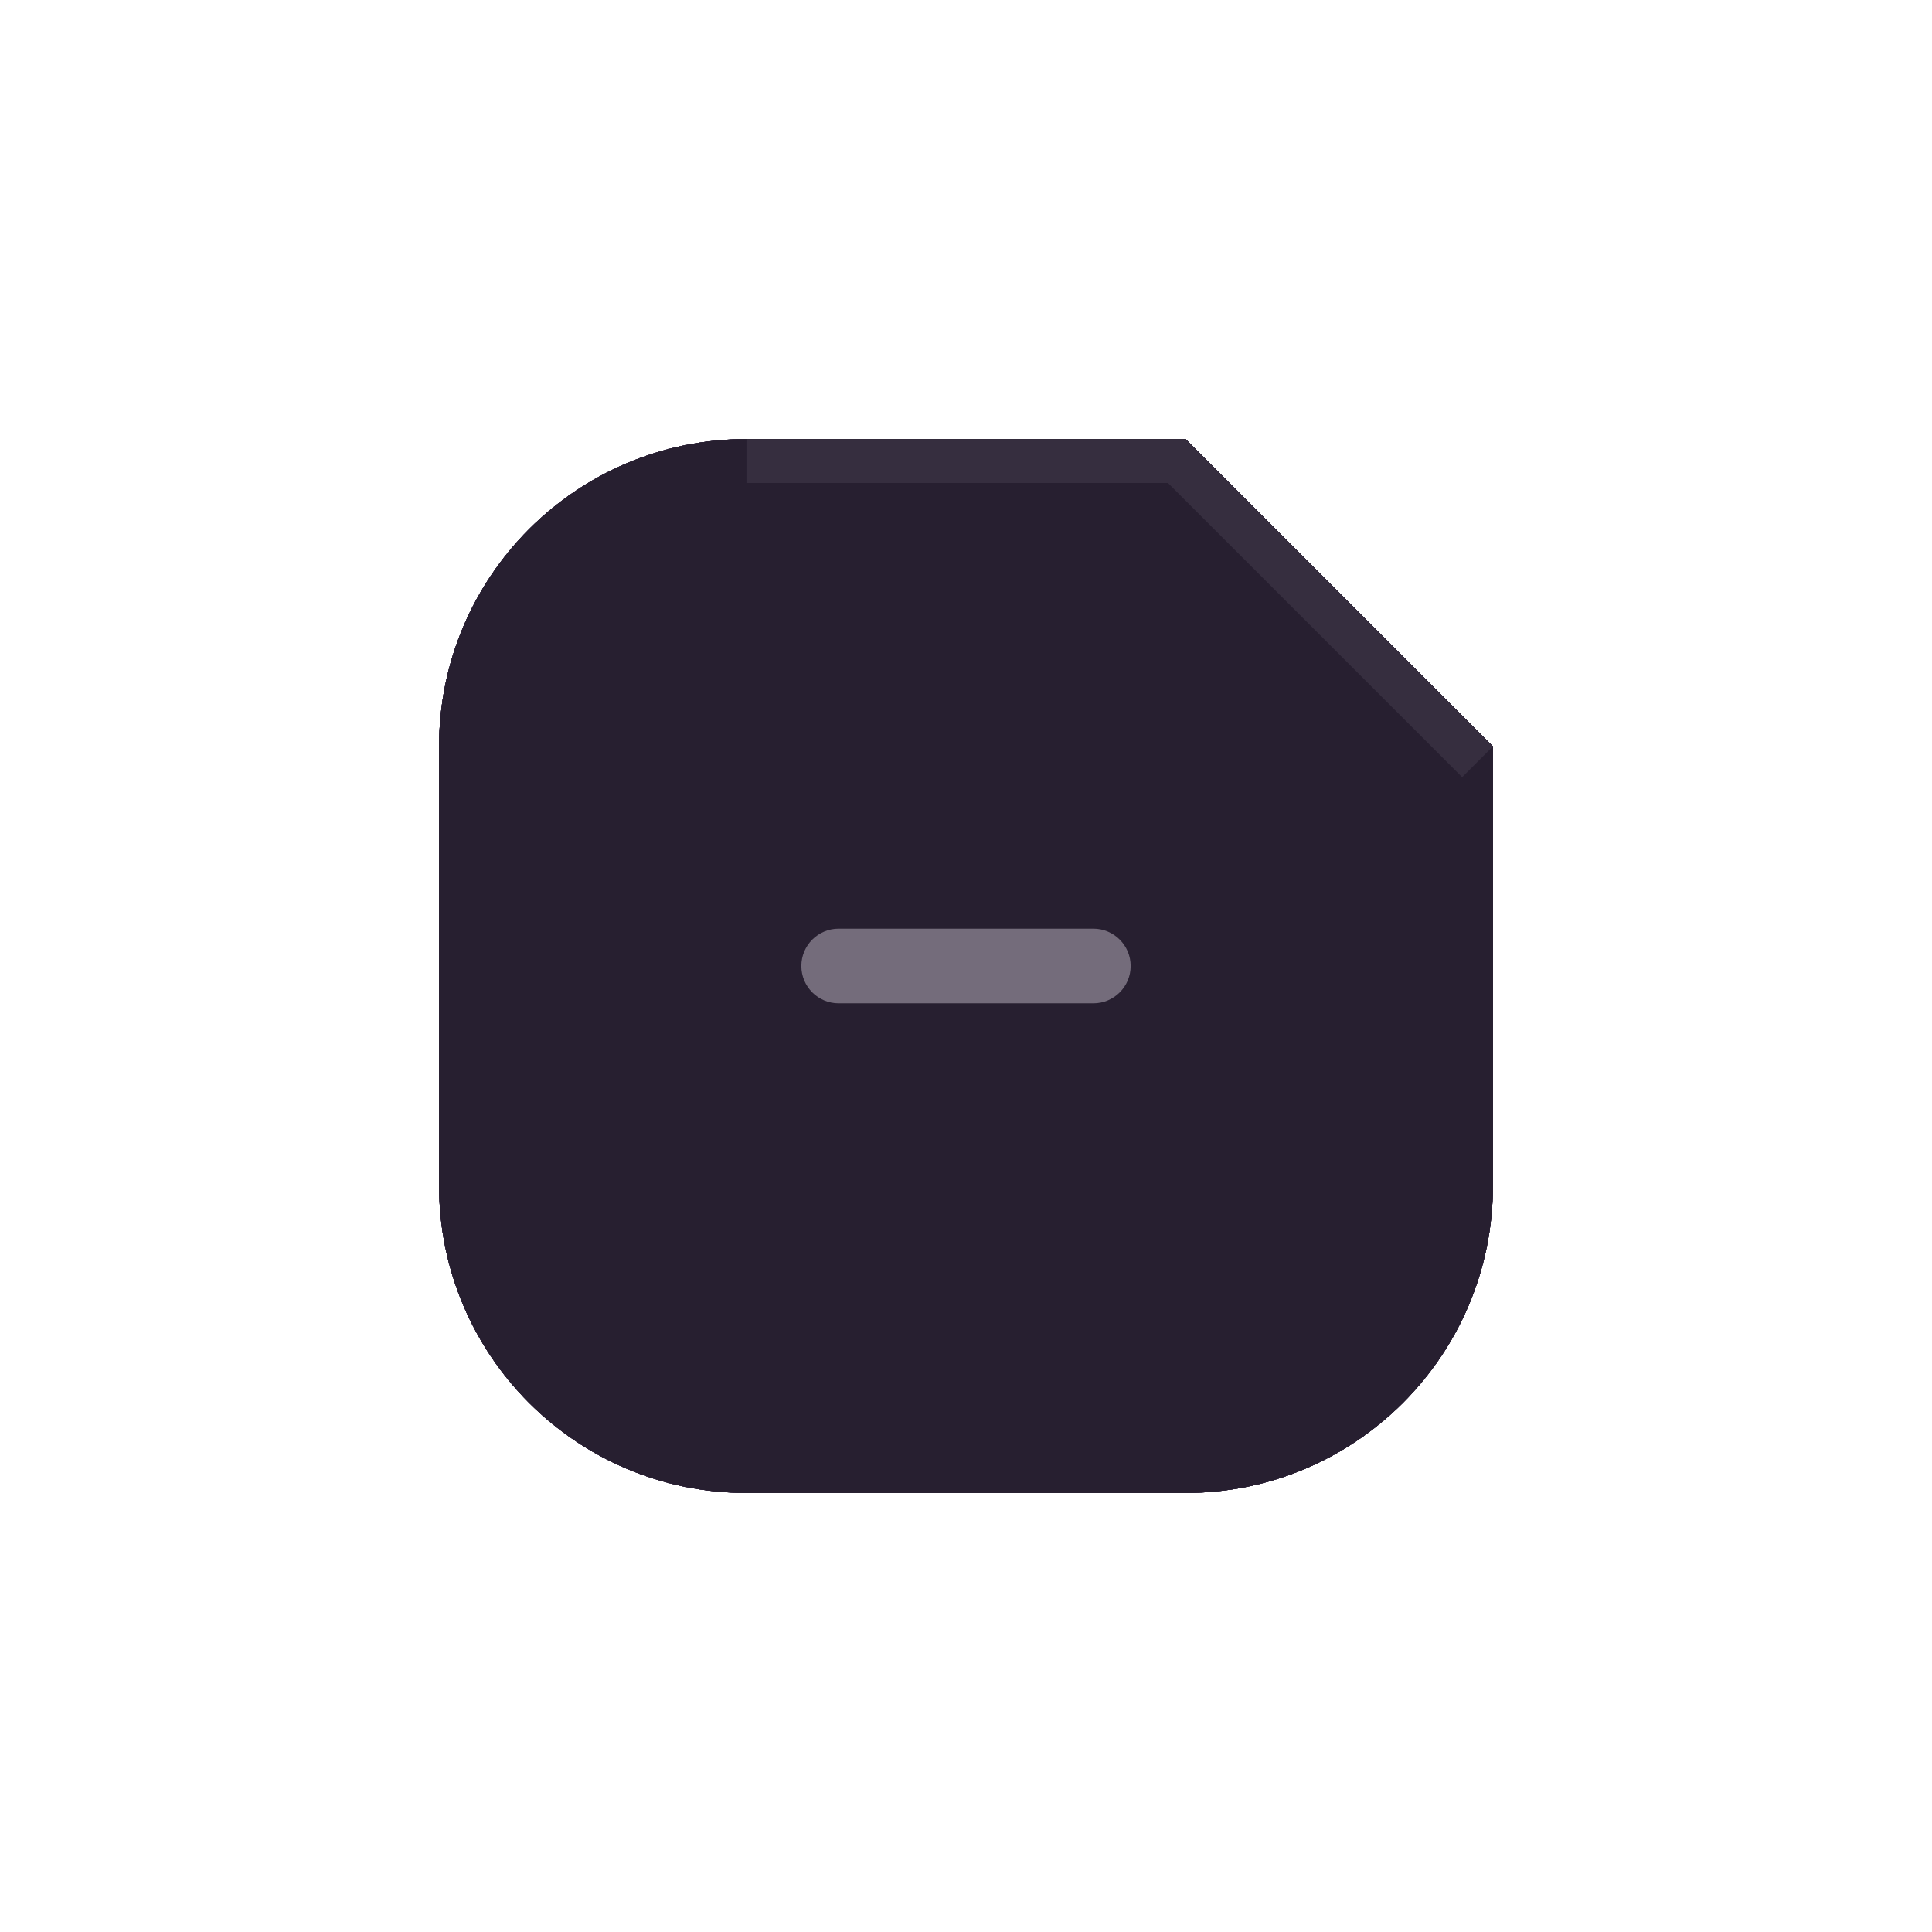
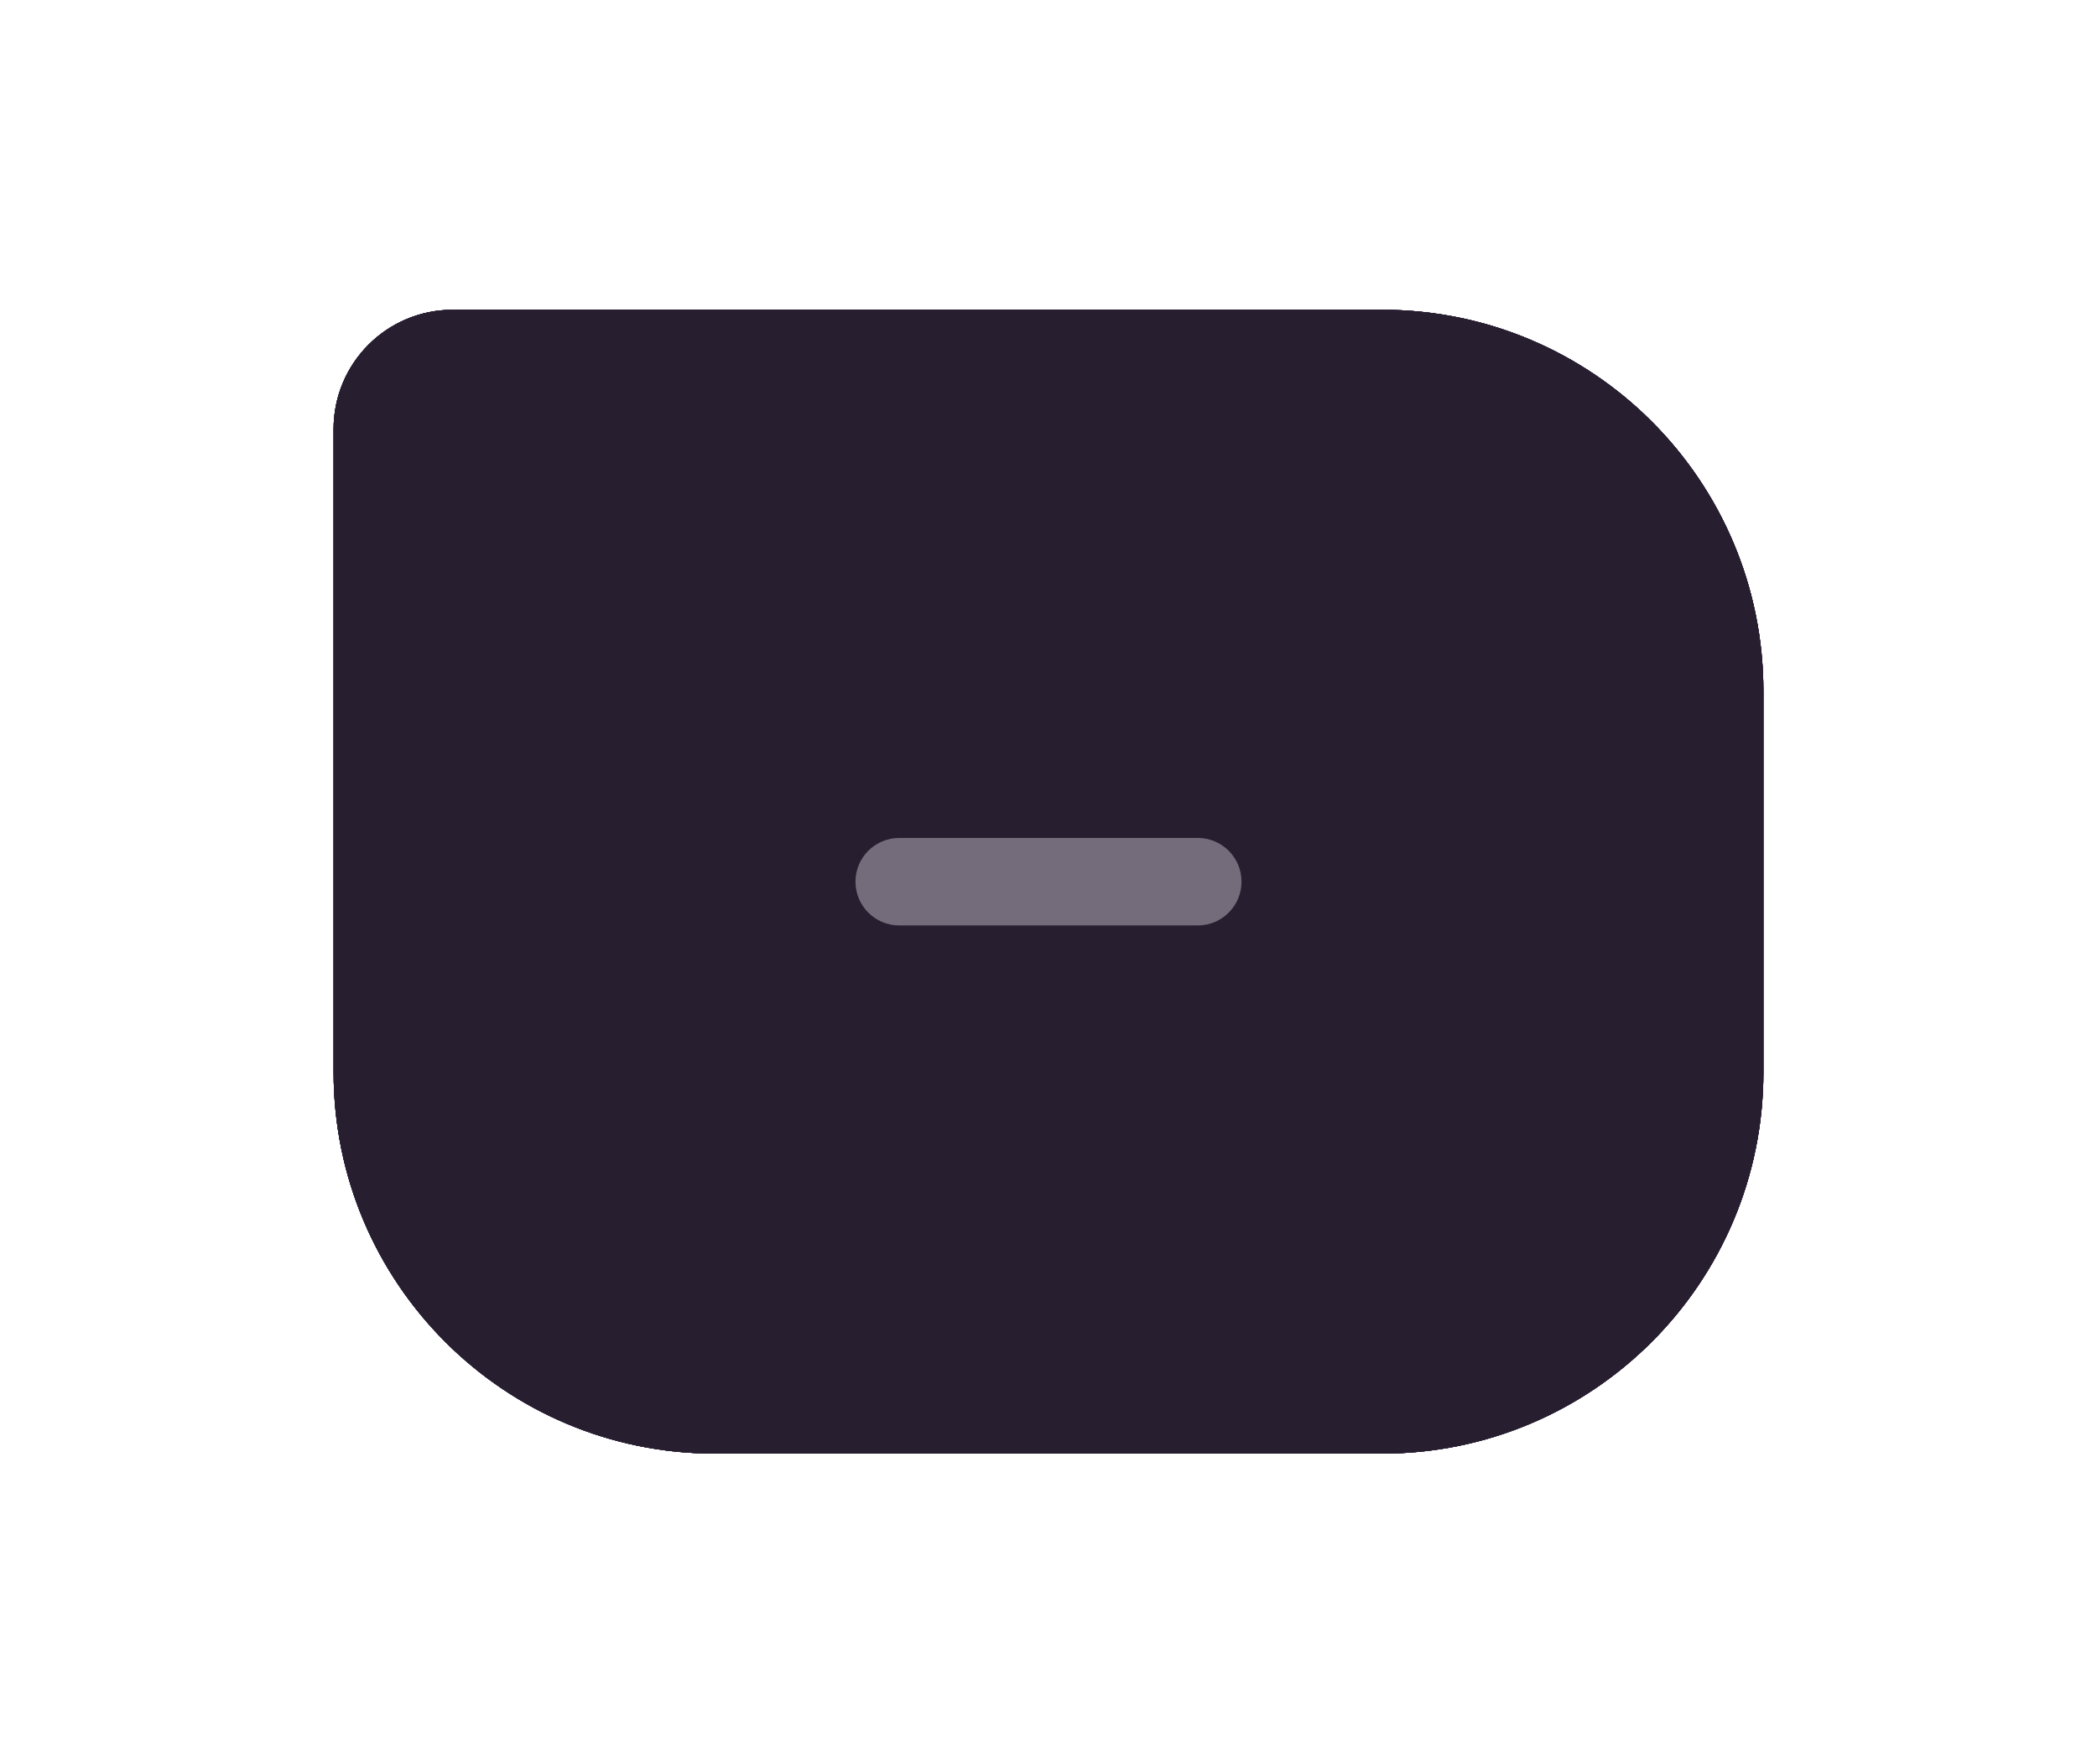
- <svg xmlns="http://www.w3.org/2000/svg" width="44" height="44" viewBox="0 0 44 44">
+ <svg xmlns="http://www.w3.org/2000/svg" width="44" height="37" viewBox="0 0 44 37">
  <g id="active-center">
-     <rect width="44" height="44" fill="#000" fill-opacity="0" />
+     <rect width="44" height="37" fill="#000" fill-opacity="0" />
    <g>
-       <path data-moos-role="face" d="M17 10H27L34 17V27A7 7 0 0 1 27 34H17A7 7 0 0 1 10 27V17A7 7 0 0 1 17 10Z" fill="#2F2737" />
-       <path d="M17 10H27L34 17L33.3 17.7L26.6 11H17Z" fill="#564E5D" />
-       <g data-moos-role="glyph" transform="translate(12 12)">
+       <path data-moos-role="face" d="M9.5 6.5H29A8 8 0 0 1 37 14.5V22.5A8 8 0 0 1 29 30.5H15A8 8 0 0 1 7 22.5V9A2.5 2.5 0 0 1 9.5 6.5Z" fill="#322A3A" />
+       <g data-moos-role="glyph" transform="translate(22 18.5) scale(1.08) translate(-10 -10)">
        <rect x="6.25" y="9.15" width="7.5" height="1.7" rx=".85" fill="#F1E9F5" />
      </g>
    </g>
  </g>
  <g id="inactive-center">
-     <rect width="44" height="44" fill="#000" fill-opacity="0" />
+     <rect width="44" height="37" fill="#000" fill-opacity="0" />
    <g>
-       <path data-moos-role="face" d="M17 10H27L34 17V27A7 7 0 0 1 27 34H17A7 7 0 0 1 10 27V17A7 7 0 0 1 17 10Z" fill="#271F30" />
-       <path d="M17 10H27L34 17L33.3 17.7L26.6 11H17Z" fill="#4F4757" />
-       <g data-moos-role="glyph" transform="translate(12 12)">
-         <rect x="6.25" y="9.15" width="7.5" height="1.7" rx=".85" fill="#F1E9F5" />
+       <path data-moos-role="face" d="M9.5 6.5H29A8 8 0 0 1 37 14.5V22.5A8 8 0 0 1 29 30.5H15A8 8 0 0 1 7 22.5V9A2.5 2.5 0 0 1 9.5 6.5Z" fill="#292132" />
+       <g data-moos-role="glyph" transform="translate(22 18.5) scale(1.08) translate(-10 -10)">
+         <rect x="6.25" y="9.15" width="7.5" height="1.7" rx=".85" fill="#9D95A3" />
      </g>
    </g>
  </g>
  <g id="hover-center">
-     <rect width="44" height="44" fill="#000" fill-opacity="0" />
+     <rect width="44" height="37" fill="#000" fill-opacity="0" />
    <g>
-       <path data-moos-role="face" d="M17 10H27L34 17V27A7 7 0 0 1 27 34H17A7 7 0 0 1 10 27V17A7 7 0 0 1 17 10Z" fill="#3D2B4F" />
-       <path d="M17 10H27L34 17L33.3 17.7L26.6 11H17Z" fill="#615170" />
-       <g data-moos-role="glyph" transform="translate(12 12)">
+       <path data-moos-role="face" d="M9.5 6.5H29A8 8 0 0 1 37 14.5V22.5A8 8 0 0 1 29 30.5H15A8 8 0 0 1 7 22.5V9A2.5 2.5 0 0 1 9.5 6.5Z" fill="#433057" />
+       <g data-moos-role="glyph" transform="translate(22 18.5) scale(1.08) translate(-10 -10)">
        <rect x="6.25" y="9.15" width="7.5" height="1.7" rx=".85" fill="#F1E9F5" />
      </g>
    </g>
  </g>
  <g id="hover-inactive-center">
-     <rect width="44" height="44" fill="#000" fill-opacity="0" />
+     <rect width="44" height="37" fill="#000" fill-opacity="0" />
    <g>
-       <path data-moos-role="face" d="M17 10H27L34 17V27A7 7 0 0 1 27 34H17A7 7 0 0 1 10 27V17A7 7 0 0 1 17 10Z" fill="#3D2B4F" />
-       <path d="M17 10H27L34 17L33.3 17.7L26.6 11H17Z" fill="#615170" />
-       <g data-moos-role="glyph" transform="translate(12 12)">
+       <path data-moos-role="face" d="M9.5 6.5H29A8 8 0 0 1 37 14.5V22.5A8 8 0 0 1 29 30.5H15A8 8 0 0 1 7 22.5V9A2.5 2.5 0 0 1 9.5 6.5Z" fill="#433057" />
+       <g data-moos-role="glyph" transform="translate(22 18.5) scale(1.08) translate(-10 -10)">
        <rect x="6.25" y="9.15" width="7.5" height="1.7" rx=".85" fill="#F1E9F5" />
      </g>
    </g>
  </g>
  <g id="pressed-center">
-     <rect width="44" height="44" fill="#000" fill-opacity="0" />
-     <g transform="translate(22 22) scale(.94) translate(-22 -22)">
-       <path data-moos-role="face" d="M17 10H27L34 17V27A7 7 0 0 1 27 34H17A7 7 0 0 1 10 27V17A7 7 0 0 1 17 10Z" fill="#533B6D" />
-       <path d="M17 10H27L34 17L33.3 17.7L26.6 11H17Z" fill="#735E88" />
-       <g data-moos-role="glyph" transform="translate(12 12)">
+     <rect width="44" height="37" fill="#000" fill-opacity="0" />
+     <g transform="translate(22 18.5) scale(.94) translate(-22 -18.5)">
+       <path data-moos-role="face" d="M9.5 6.5H29A8 8 0 0 1 37 14.5V22.5A8 8 0 0 1 29 30.5H15A8 8 0 0 1 7 22.5V9A2.5 2.5 0 0 1 9.5 6.5Z" fill="#563D71" />
+       <g data-moos-role="glyph" transform="translate(22 18.5) scale(1.08) translate(-10 -10)">
        <rect x="6.25" y="9.15" width="7.5" height="1.7" rx=".85" fill="#F1E9F5" />
      </g>
    </g>
  </g>
  <g id="pressed-inactive-center">
-     <rect width="44" height="44" fill="#000" fill-opacity="0" />
-     <g transform="translate(22 22) scale(.94) translate(-22 -22)">
-       <path data-moos-role="face" d="M17 10H27L34 17V27A7 7 0 0 1 27 34H17A7 7 0 0 1 10 27V17A7 7 0 0 1 17 10Z" fill="#533B6D" />
-       <path d="M17 10H27L34 17L33.3 17.7L26.6 11H17Z" fill="#735E88" />
-       <g data-moos-role="glyph" transform="translate(12 12)">
+     <rect width="44" height="37" fill="#000" fill-opacity="0" />
+     <g transform="translate(22 18.5) scale(.94) translate(-22 -18.5)">
+       <path data-moos-role="face" d="M9.5 6.5H29A8 8 0 0 1 37 14.5V22.5A8 8 0 0 1 29 30.5H15A8 8 0 0 1 7 22.5V9A2.5 2.5 0 0 1 9.5 6.5Z" fill="#563D71" />
+       <g data-moos-role="glyph" transform="translate(22 18.5) scale(1.08) translate(-10 -10)">
        <rect x="6.25" y="9.15" width="7.5" height="1.7" rx=".85" fill="#F1E9F5" />
      </g>
    </g>
  </g>
  <g id="deactivated-center">
-     <rect width="44" height="44" fill="#000" fill-opacity="0" />
+     <rect width="44" height="37" fill="#000" fill-opacity="0" />
    <g>
-       <path data-moos-role="face" d="M17 10H27L34 17V27A7 7 0 0 1 27 34H17A7 7 0 0 1 10 27V17A7 7 0 0 1 17 10Z" fill="#2F2737" />
-       <path d="M17 10H27L34 17L33.3 17.7L26.6 11H17Z" fill="#3E3645" />
-       <g data-moos-role="glyph" transform="translate(12 12)">
-         <rect x="6.25" y="9.15" width="7.5" height="1.7" rx=".85" fill="#79717F" />
+       <path data-moos-role="face" d="M9.5 6.5H29A8 8 0 0 1 37 14.5V22.5A8 8 0 0 1 29 30.5H15A8 8 0 0 1 7 22.5V9A2.5 2.5 0 0 1 9.5 6.5Z" fill="#271F30" />
+       <g data-moos-role="glyph" transform="translate(22 18.5) scale(1.08) translate(-10 -10)">
+         <rect x="6.25" y="9.15" width="7.5" height="1.7" rx=".85" fill="#746C7B" />
      </g>
    </g>
  </g>
  <g id="deactivated-inactive-center">
-     <rect width="44" height="44" fill="#000" fill-opacity="0" />
+     <rect width="44" height="37" fill="#000" fill-opacity="0" />
    <g>
-       <path data-moos-role="face" d="M17 10H27L34 17V27A7 7 0 0 1 27 34H17A7 7 0 0 1 10 27V17A7 7 0 0 1 17 10Z" fill="#271F30" />
-       <path d="M17 10H27L34 17L33.3 17.7L26.6 11H17Z" fill="#362E3F" />
-       <g data-moos-role="glyph" transform="translate(12 12)">
+       <path data-moos-role="face" d="M9.5 6.5H29A8 8 0 0 1 37 14.5V22.5A8 8 0 0 1 29 30.5H15A8 8 0 0 1 7 22.5V9A2.5 2.5 0 0 1 9.5 6.5Z" fill="#271F30" />
+       <g data-moos-role="glyph" transform="translate(22 18.5) scale(1.08) translate(-10 -10)">
        <rect x="6.25" y="9.15" width="7.5" height="1.7" rx=".85" fill="#746C7B" />
      </g>
    </g>
  </g>
</svg>
